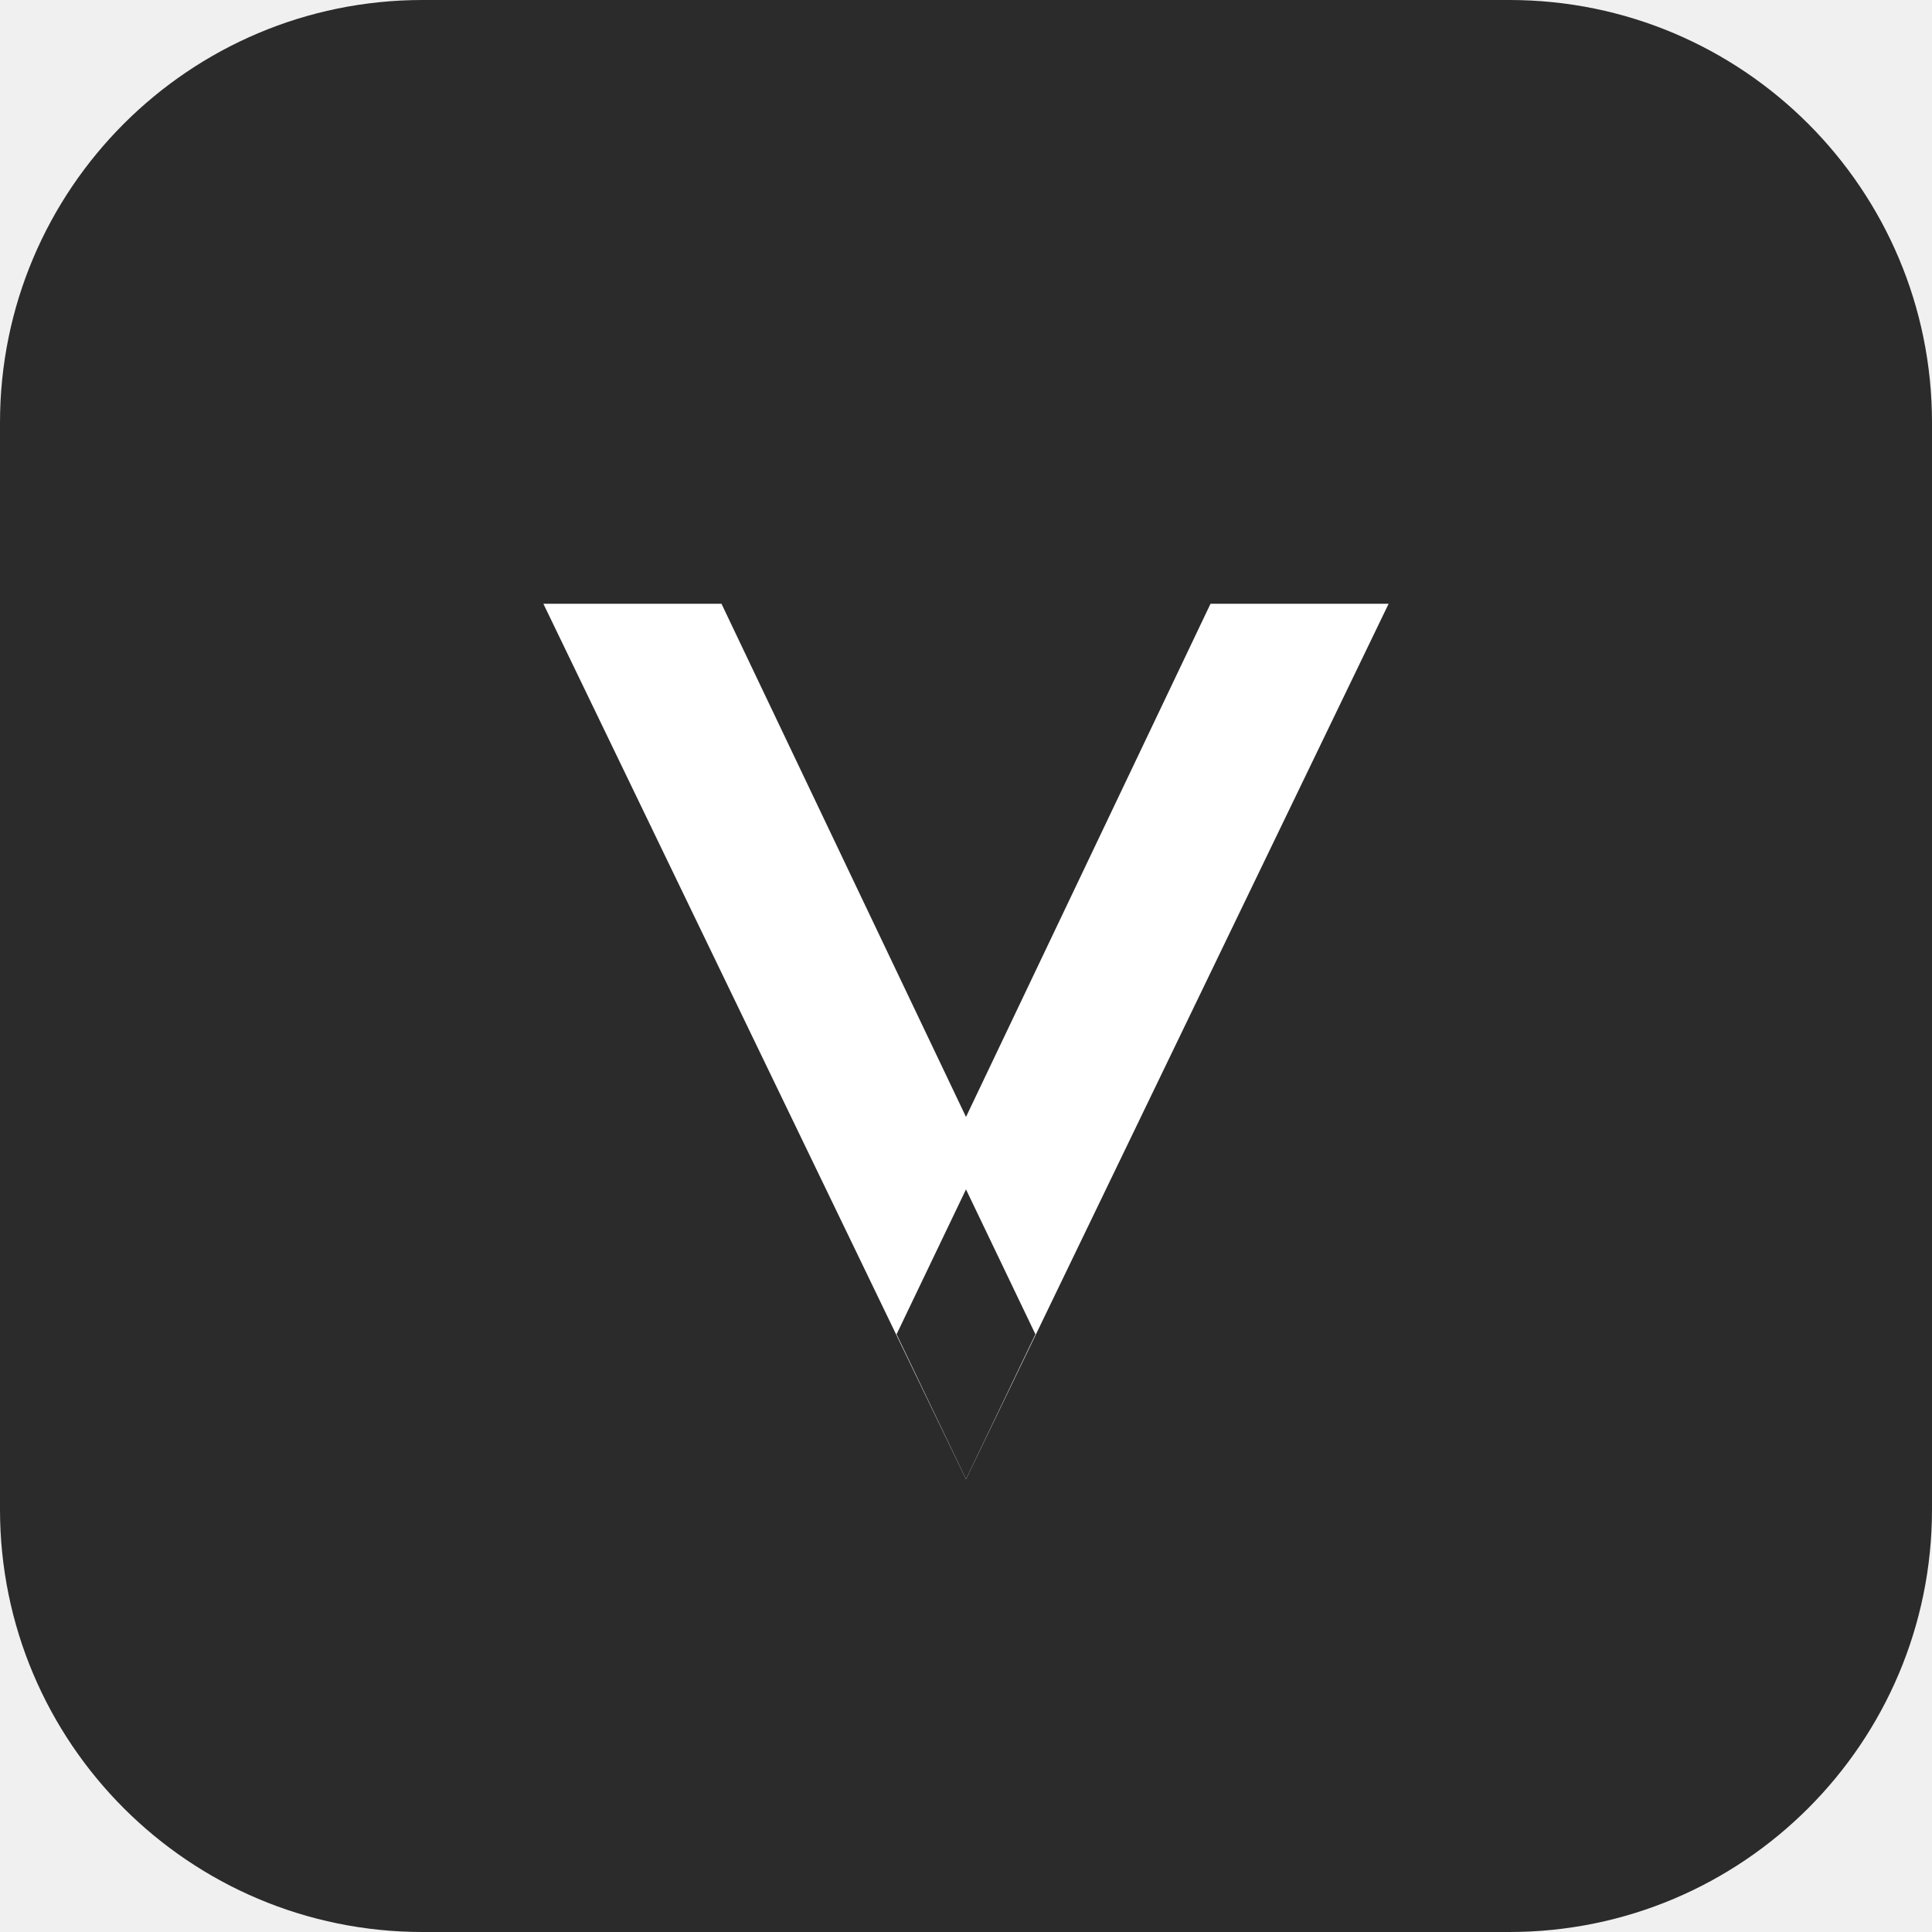
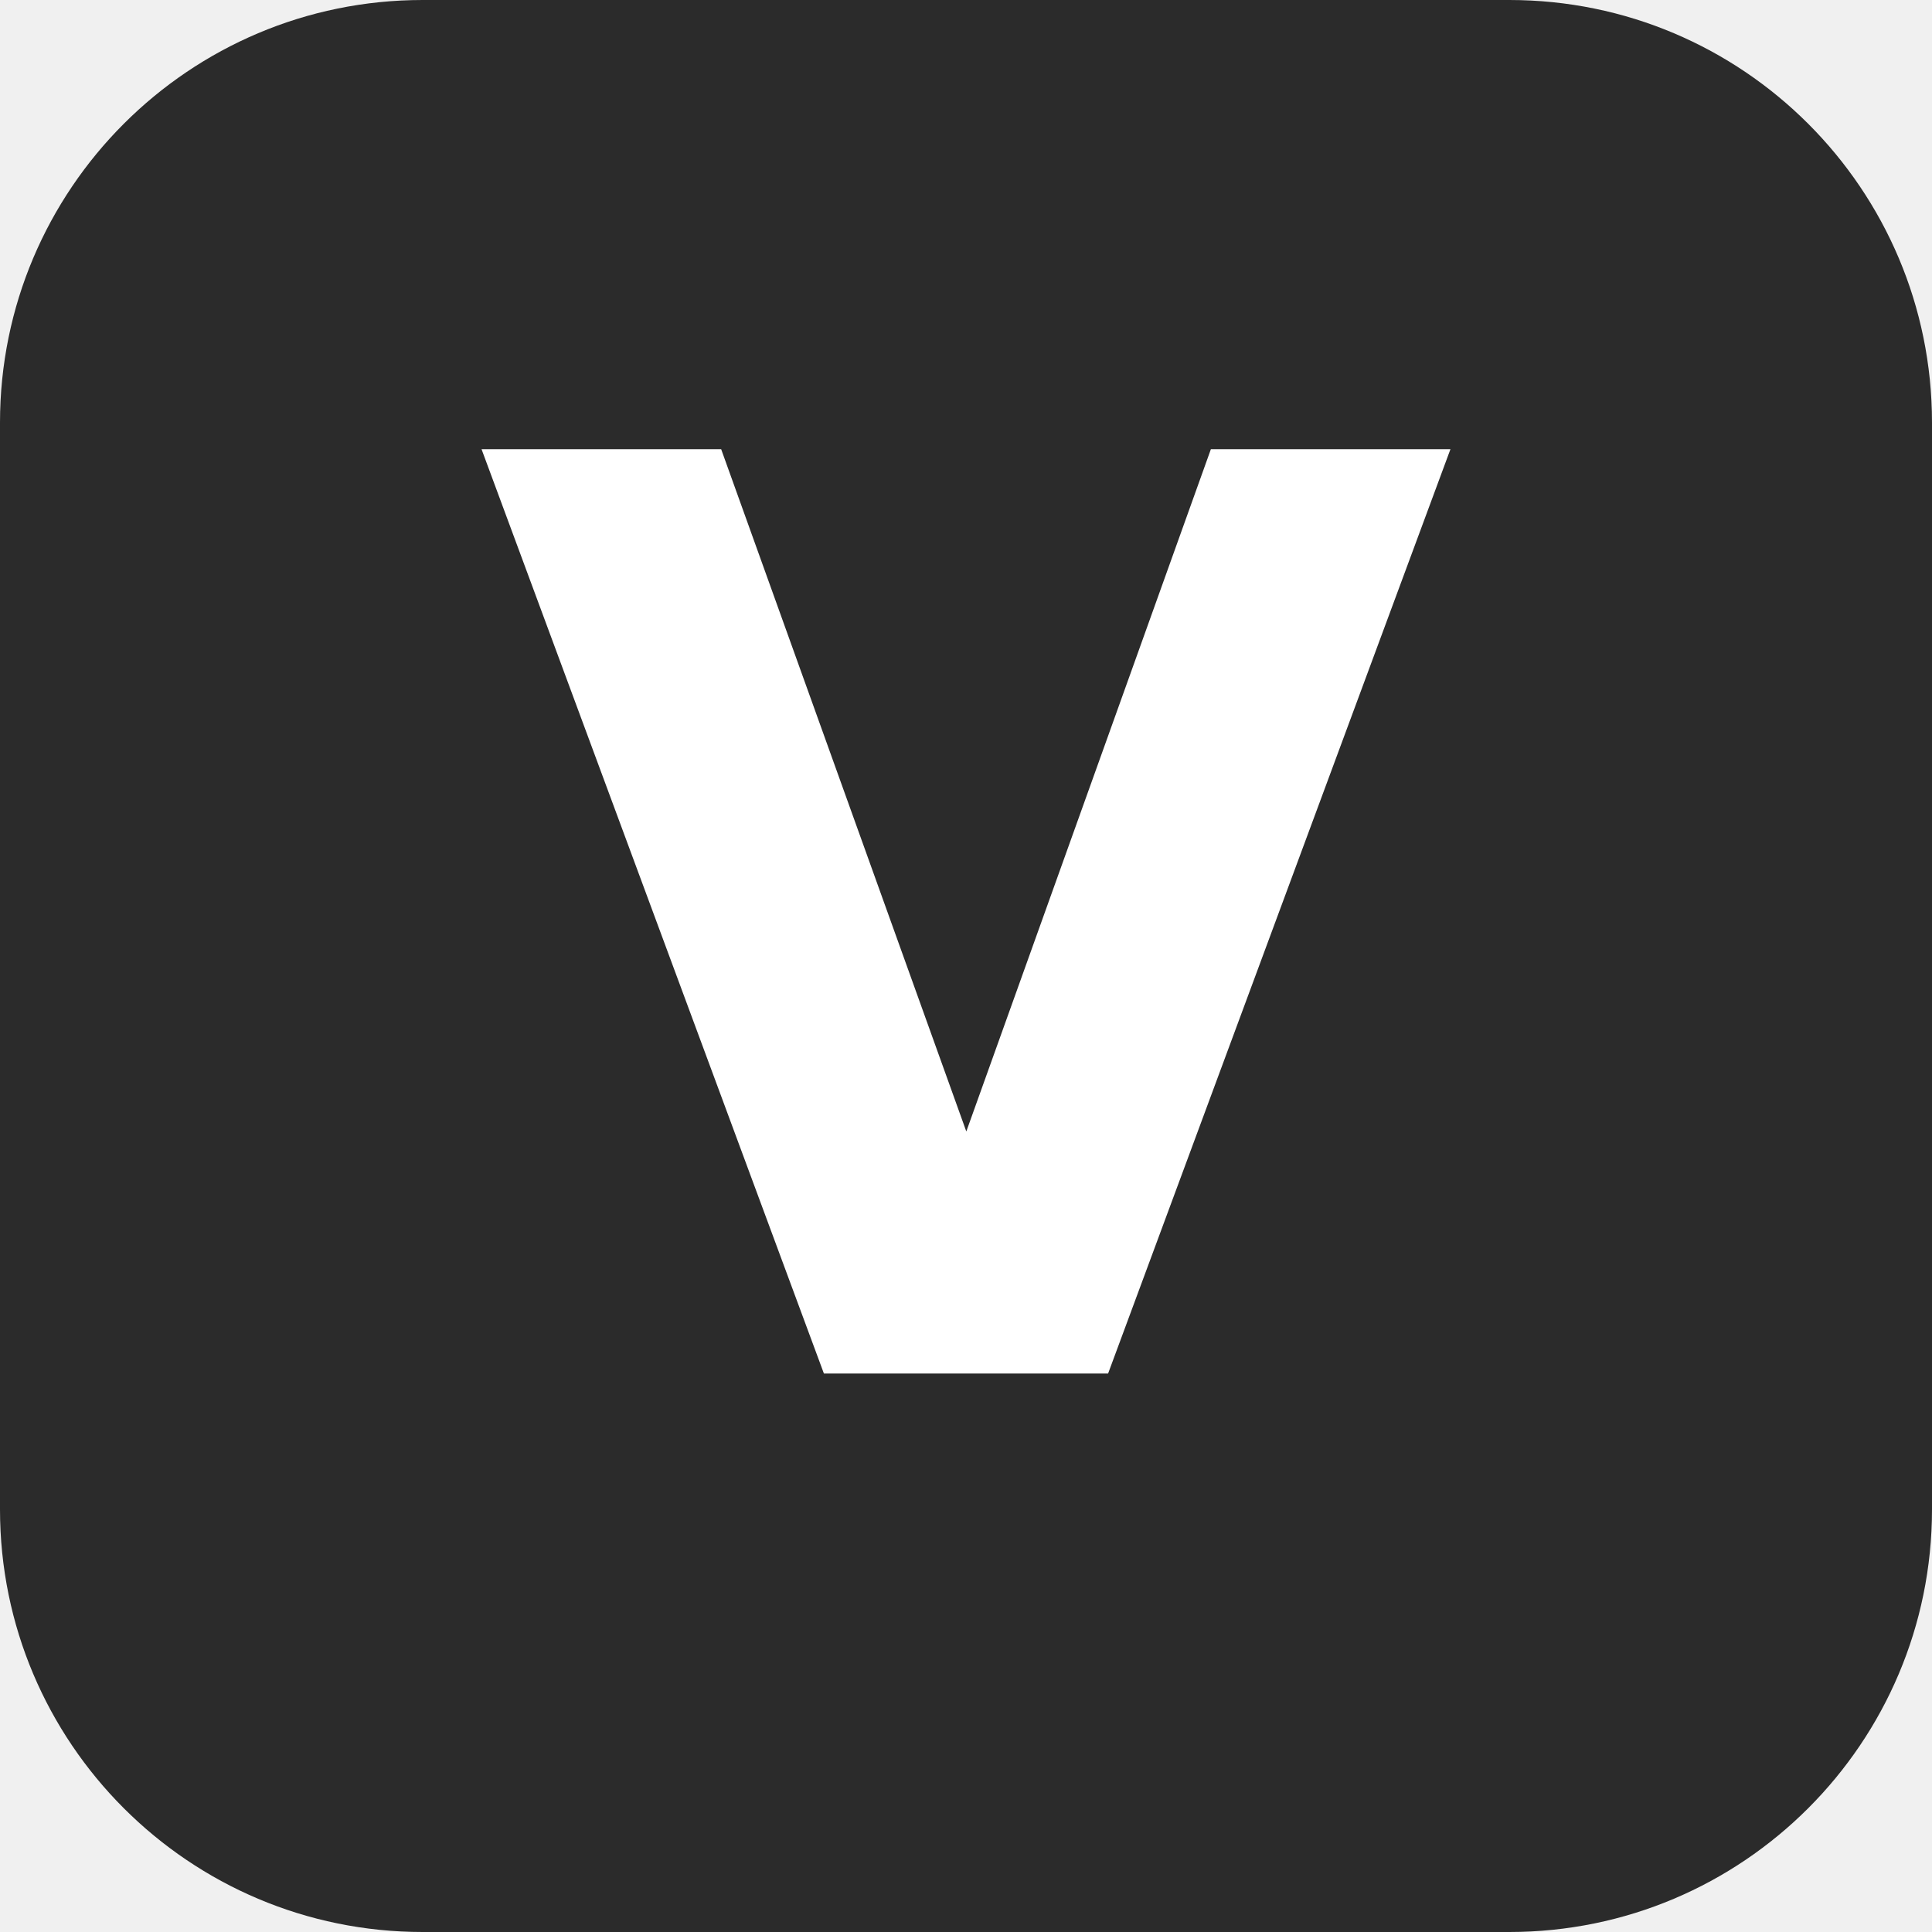
<svg xmlns="http://www.w3.org/2000/svg" viewBox="0 0 640 640">
-   <rect x="0" y="0" width="640" height="640" rx="140" ry="140" fill="#2b2b2b" />
-   <path d="M180 200            L320 490            L460 200            L401 200            L320 370            L239 200 Z" fill="#fff" />
-   <path d="M320 490 L297 442 L320 394 L343 442 Z" fill="#2b2b2b" />
+   <rect width="640" height="640" rx="140" ry="140" fill="#2b2b2b" />
+   <text x="320" y="455" text-anchor="middle" fill="#fff" font-family="DejaVu Sans" font-weight="bold" font-size="420">V</text>
</svg>
